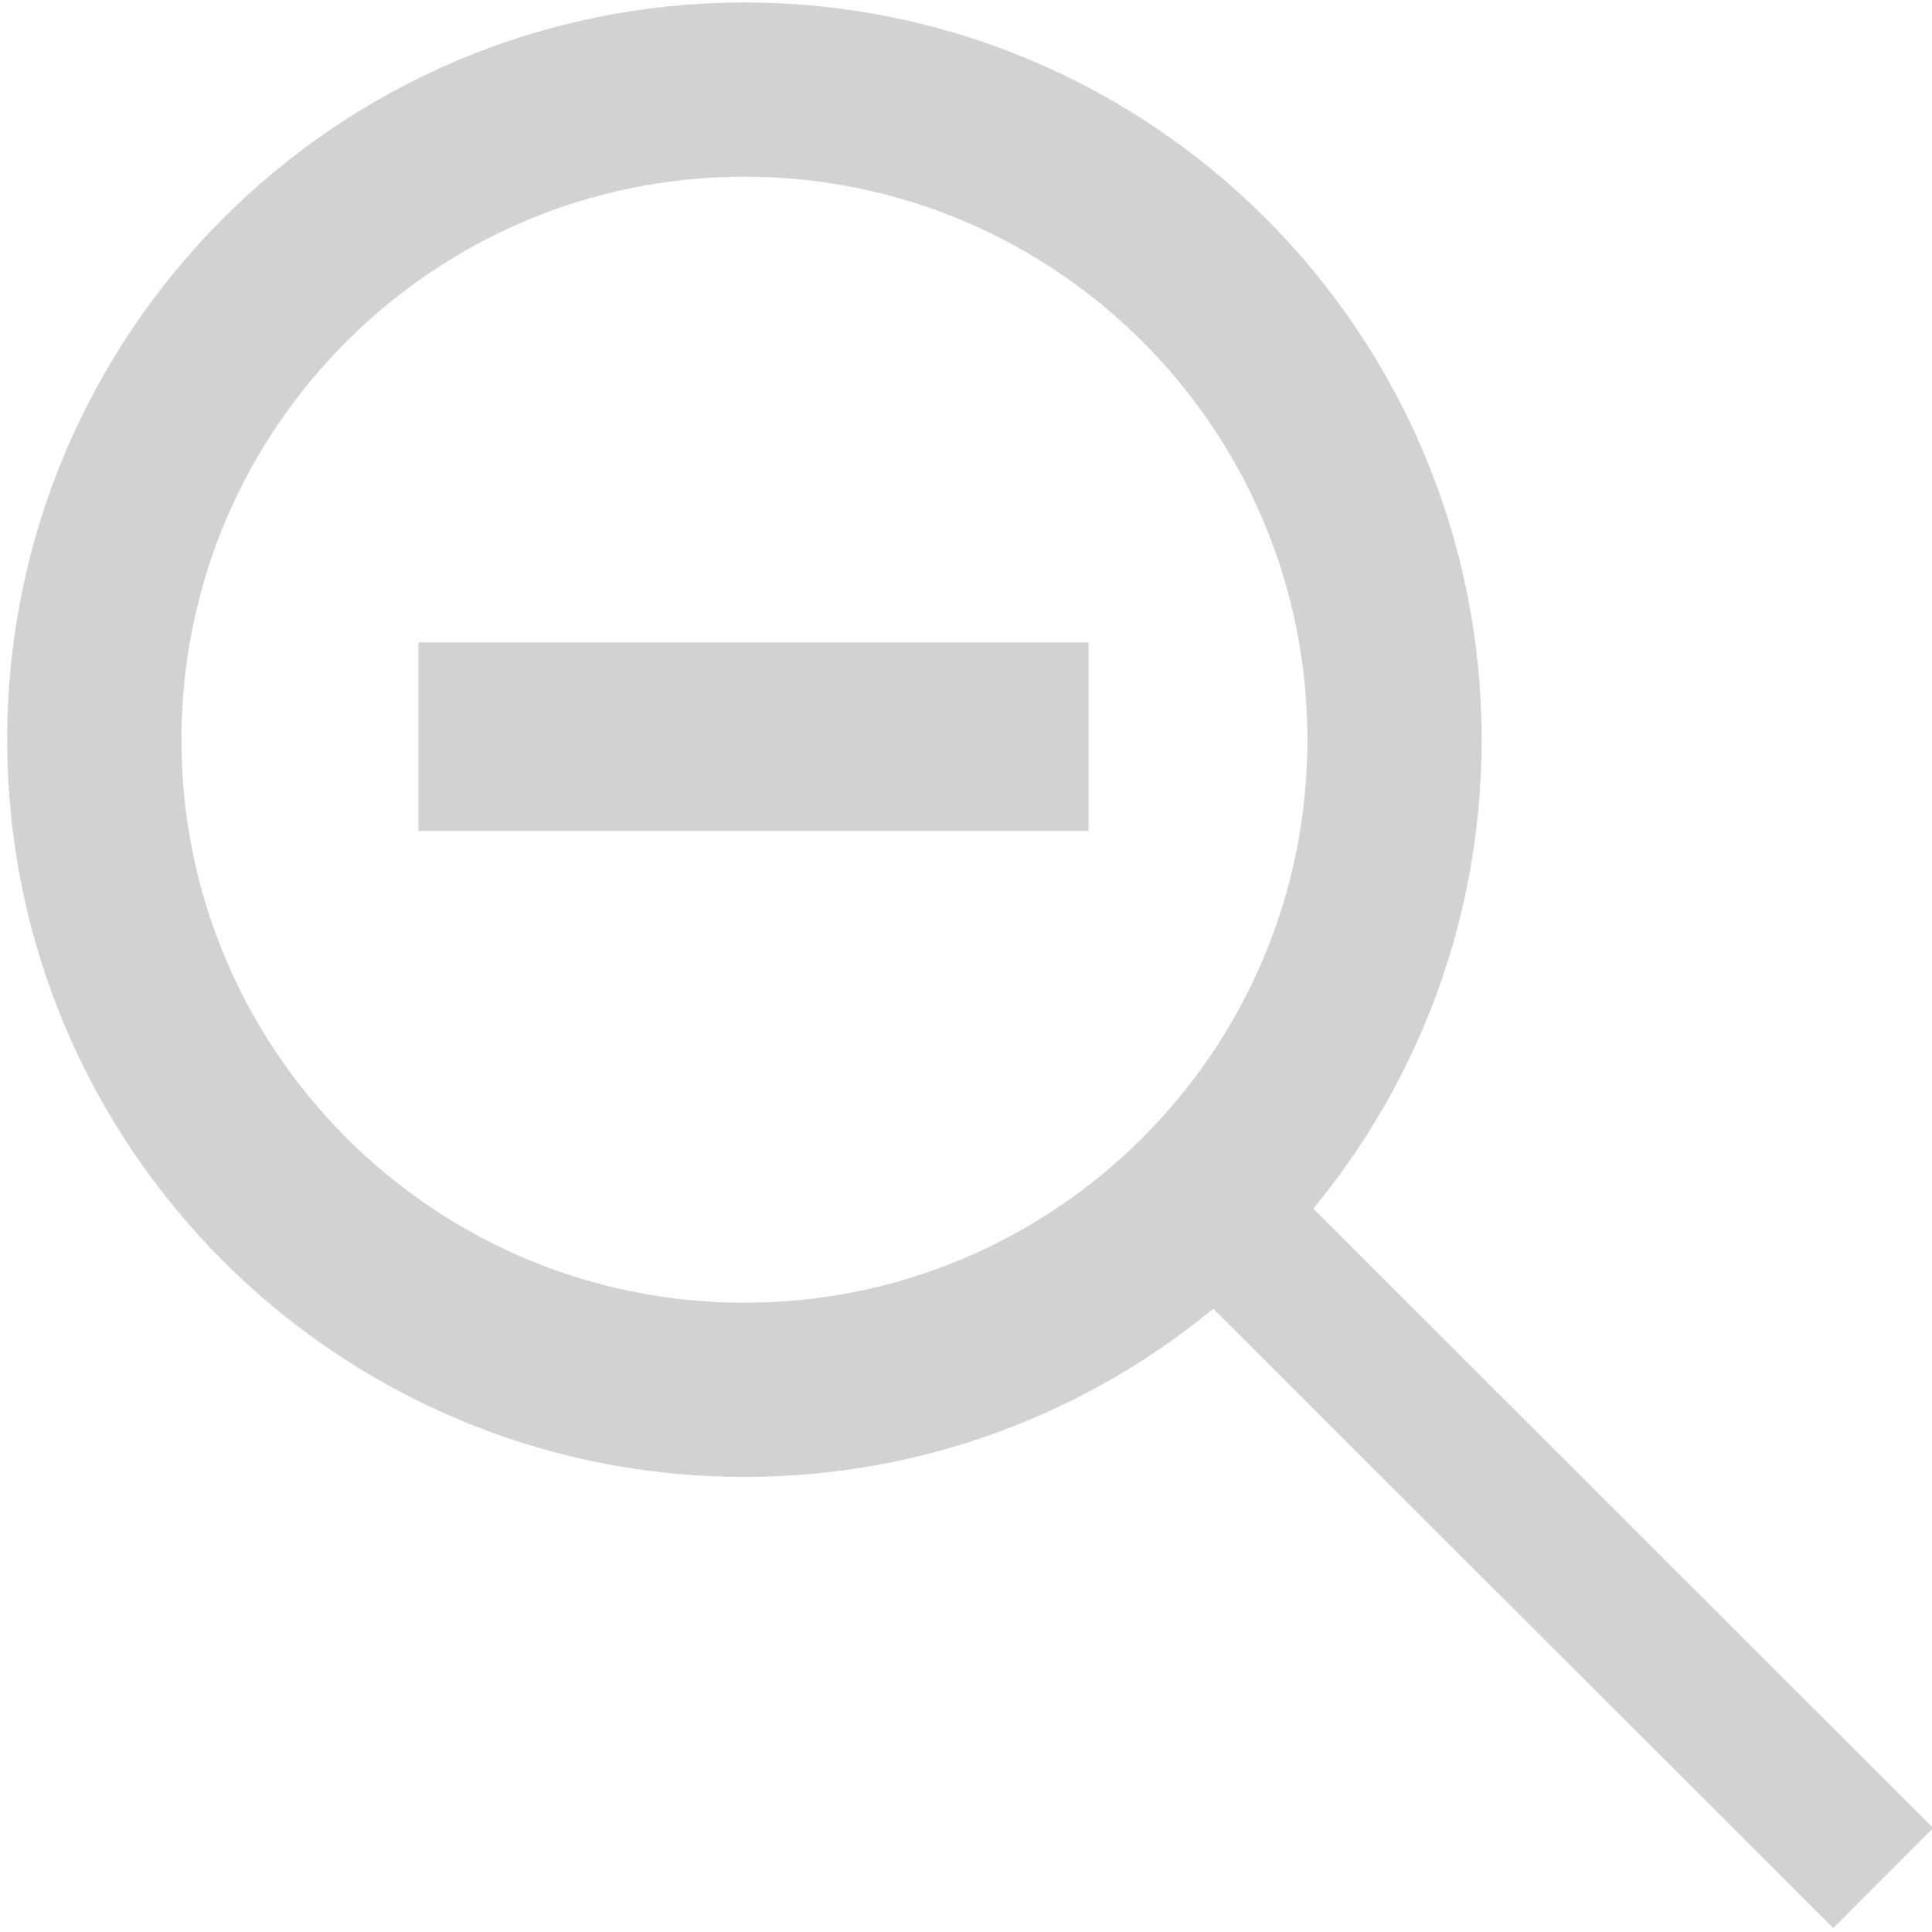
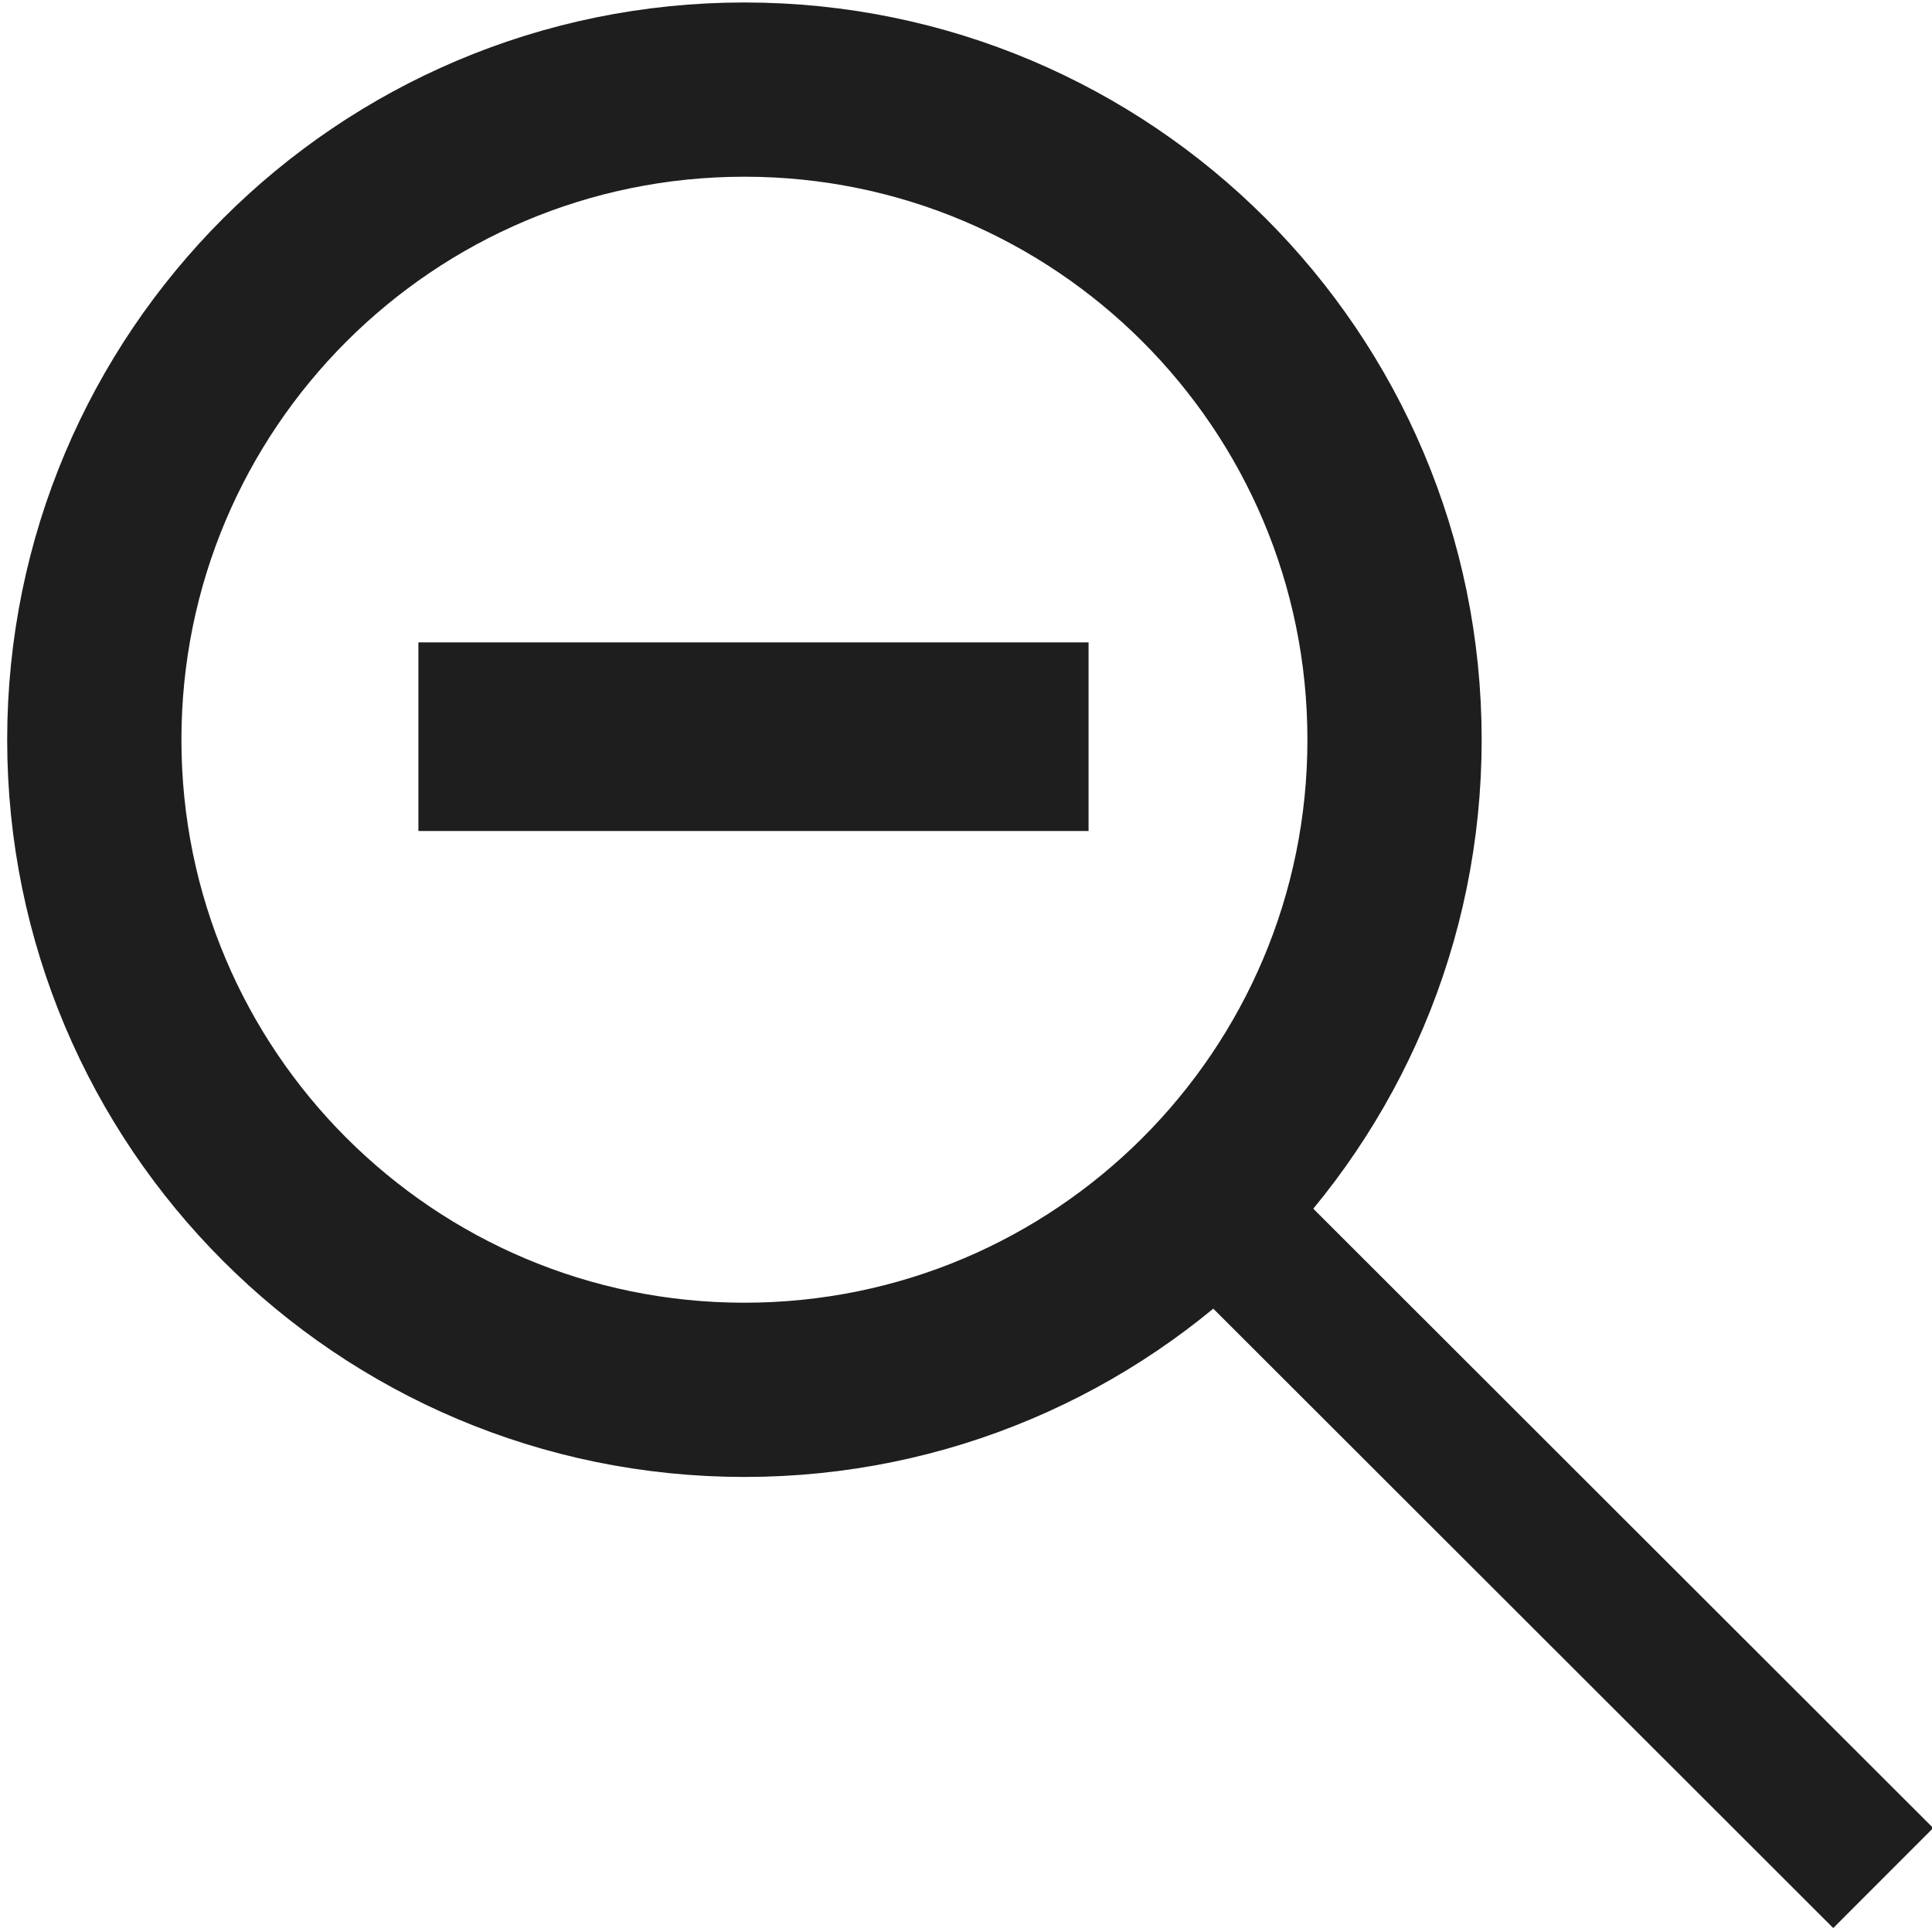
<svg xmlns="http://www.w3.org/2000/svg" width="16" height="16" viewBox="0 0 16 16" fill="#d2d2d2" version="1.1" id="svg4">
  <defs id="defs8" />
-   <ellipse style="fill:none;fill-rule:evenodd;stroke:#d2d2d2;stroke-width:1.443;stroke-opacity:1" id="path167" cy="6.126" cx="6.165" rx="5.384" ry="5.384" />
-   <path style="fill:none;stroke:#d2d2d2;stroke-width:1.171px;stroke-linecap:butt;stroke-linejoin:miter;stroke-opacity:1" d="m 10.348,10.31 5.248,5.243" id="path1080" />
-   <path style="fill:none;stroke:#d2d2d2;stroke-width:1.562px;stroke-linecap:butt;stroke-linejoin:miter;stroke-opacity:1" d="M 3.465,6.101 H 9.015" id="path1763" />
+   <ellipse style="fill:none;fill-rule:evenodd;stroke:#1f1e1f;stroke-width:1.443;stroke-opacity:1" id="path167" cy="6.126" cx="6.165" rx="5.384" ry="5.384" />
+   <path style="fill:none;stroke:#1f1e1f;stroke-width:1.171px;stroke-linecap:butt;stroke-linejoin:miter;stroke-opacity:1" d="m 10.348,10.31 5.248,5.243" id="path1080" />
+   <path style="fill:none;stroke:#1f1e1f;stroke-width:1.562px;stroke-linecap:butt;stroke-linejoin:miter;stroke-opacity:1" d="M 3.465,6.101 H 9.015" id="path1763" />
</svg>
